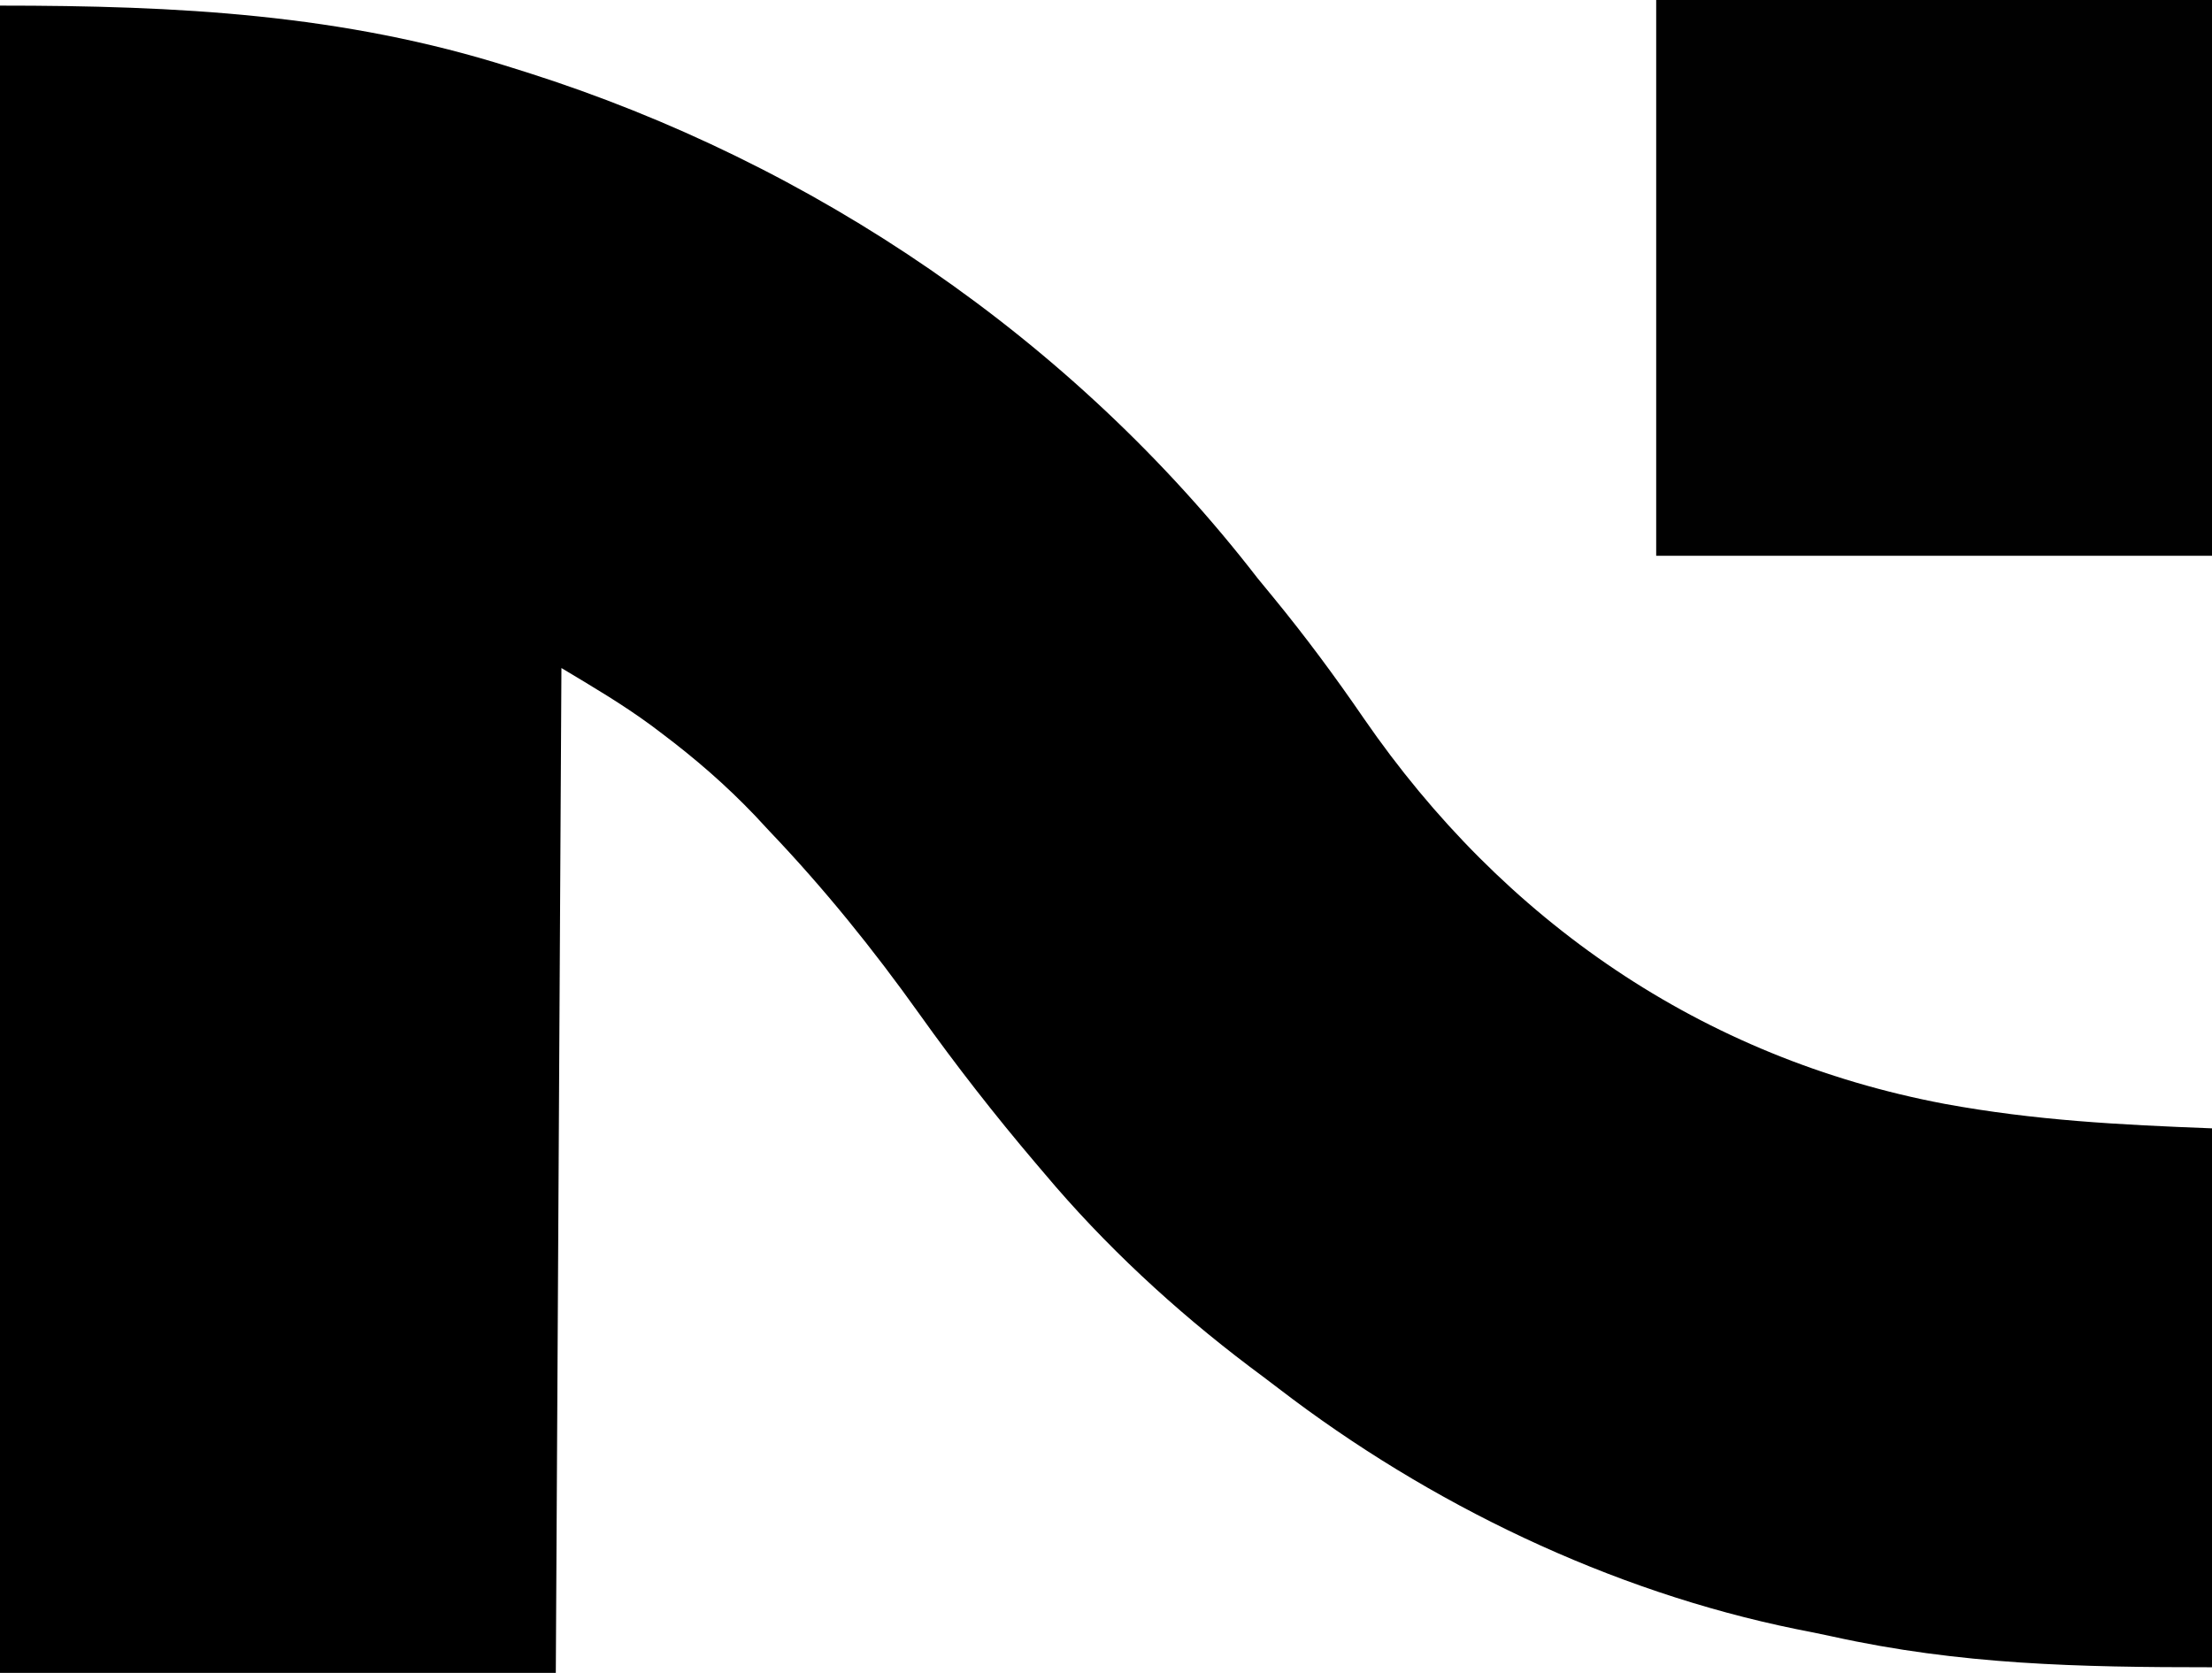
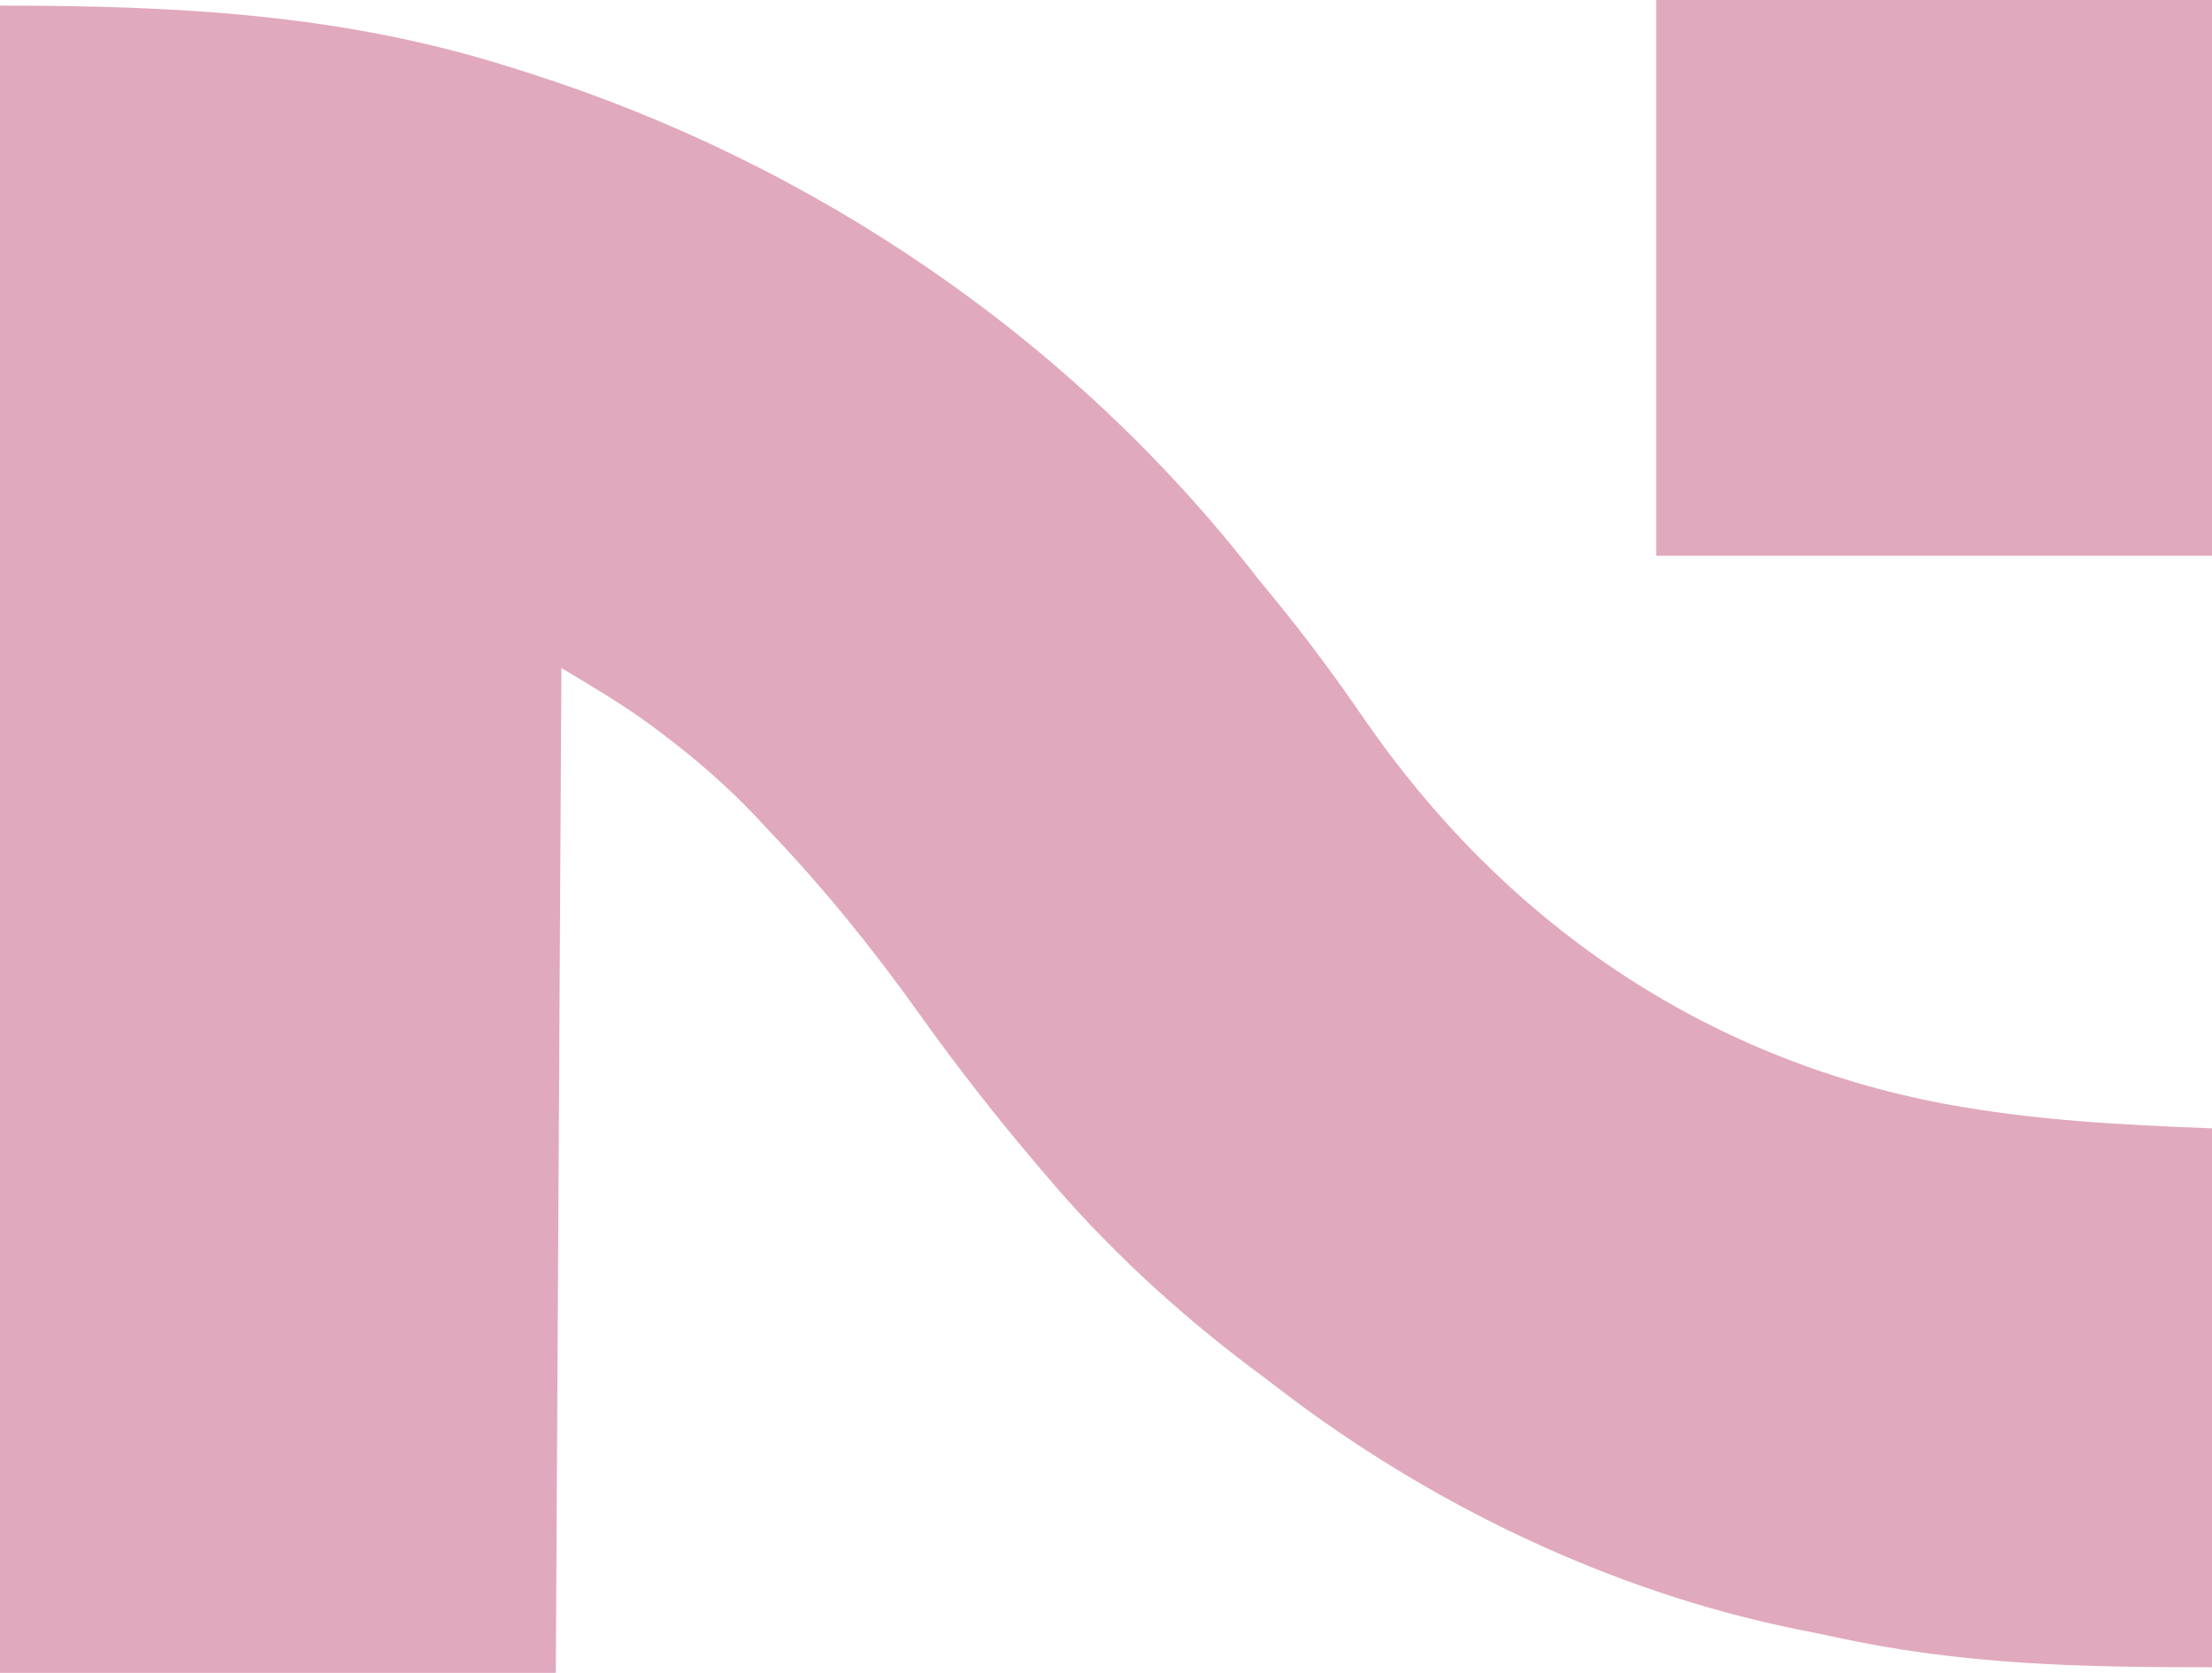
<svg xmlns="http://www.w3.org/2000/svg" width="394" height="298" viewBox="0 0 394 298" fill="none">
-   <path d="M0 1C31.473 1 61.041 2.483 91 12C91.957 12.3 92.914 12.6 93.9 12.909C144.966 29.125 191.087 60.414 224 103C224.899 104.102 225.802 105.2 226.707 106.297C232.469 113.313 237.804 120.512 242.938 128C267.76 164.007 303.117 188.483 346.421 196.646C362.43 199.583 377.399 200.362 394 201C394 232.68 394 264.36 394 297C370.164 297 349.134 296.55 326.323 291.506C324.203 291.044 322.079 290.618 319.949 290.203C286.789 283.444 254.562 267.927 227.787 247.369C226.051 246.039 224.302 244.73 222.551 243.422C209.228 233.349 196.741 221.798 186 209C185.5 208.412 184.999 207.824 184.484 207.218C177.155 198.591 170.259 189.752 163.689 180.535C155.481 169.029 146.754 158.228 137 148C136.151 147.086 135.301 146.172 134.426 145.23C129.272 139.845 123.884 135.168 117.938 130.688C117.301 130.208 116.665 129.728 116.009 129.234C110.827 125.427 105.575 122.345 100 119C99.67 178.07 99.34 237.14 99 298C66.33 298 33.66 298 0 298C0 199.99 0 101.98 0 1Z" fill="black" />
-   <path d="M295 0C327.67 0 360.34 0 394 0C394 32.67 394 65.34 394 99C361.33 99 328.66 99 295 99C295 66.33 295 33.66 295 0Z" fill="#010101" />
+   <path d="M0 1C31.473 1 61.041 2.483 91 12C91.957 12.3 92.914 12.6 93.9 12.909C144.966 29.125 191.087 60.414 224 103C224.899 104.102 225.802 105.2 226.707 106.297C232.469 113.313 237.804 120.512 242.938 128C267.76 164.007 303.117 188.483 346.421 196.646C362.43 199.583 377.399 200.362 394 201C394 232.68 394 264.36 394 297C370.164 297 349.134 296.55 326.323 291.506C324.203 291.044 322.079 290.618 319.949 290.203C286.789 283.444 254.562 267.927 227.787 247.369C226.051 246.039 224.302 244.73 222.551 243.422C209.228 233.349 196.741 221.798 186 209C185.5 208.412 184.999 207.824 184.484 207.218C177.155 198.591 170.259 189.752 163.689 180.535C155.481 169.029 146.754 158.228 137 148C136.151 147.086 135.301 146.172 134.426 145.23C129.272 139.845 123.884 135.168 117.938 130.688C117.301 130.208 116.665 129.728 116.009 129.234C110.827 125.427 105.575 122.345 100 119C99.67 178.07 99.34 237.14 99 298C66.33 298 33.66 298 0 298C0 199.99 0 101.98 0 1Z" fill="#E1A9BD" />
+   <path d="M295 0C327.67 0 360.34 0 394 0C394 32.67 394 65.34 394 99C361.33 99 328.66 99 295 99C295 66.33 295 33.66 295 0Z" fill="#E1A9BD" />
</svg>
